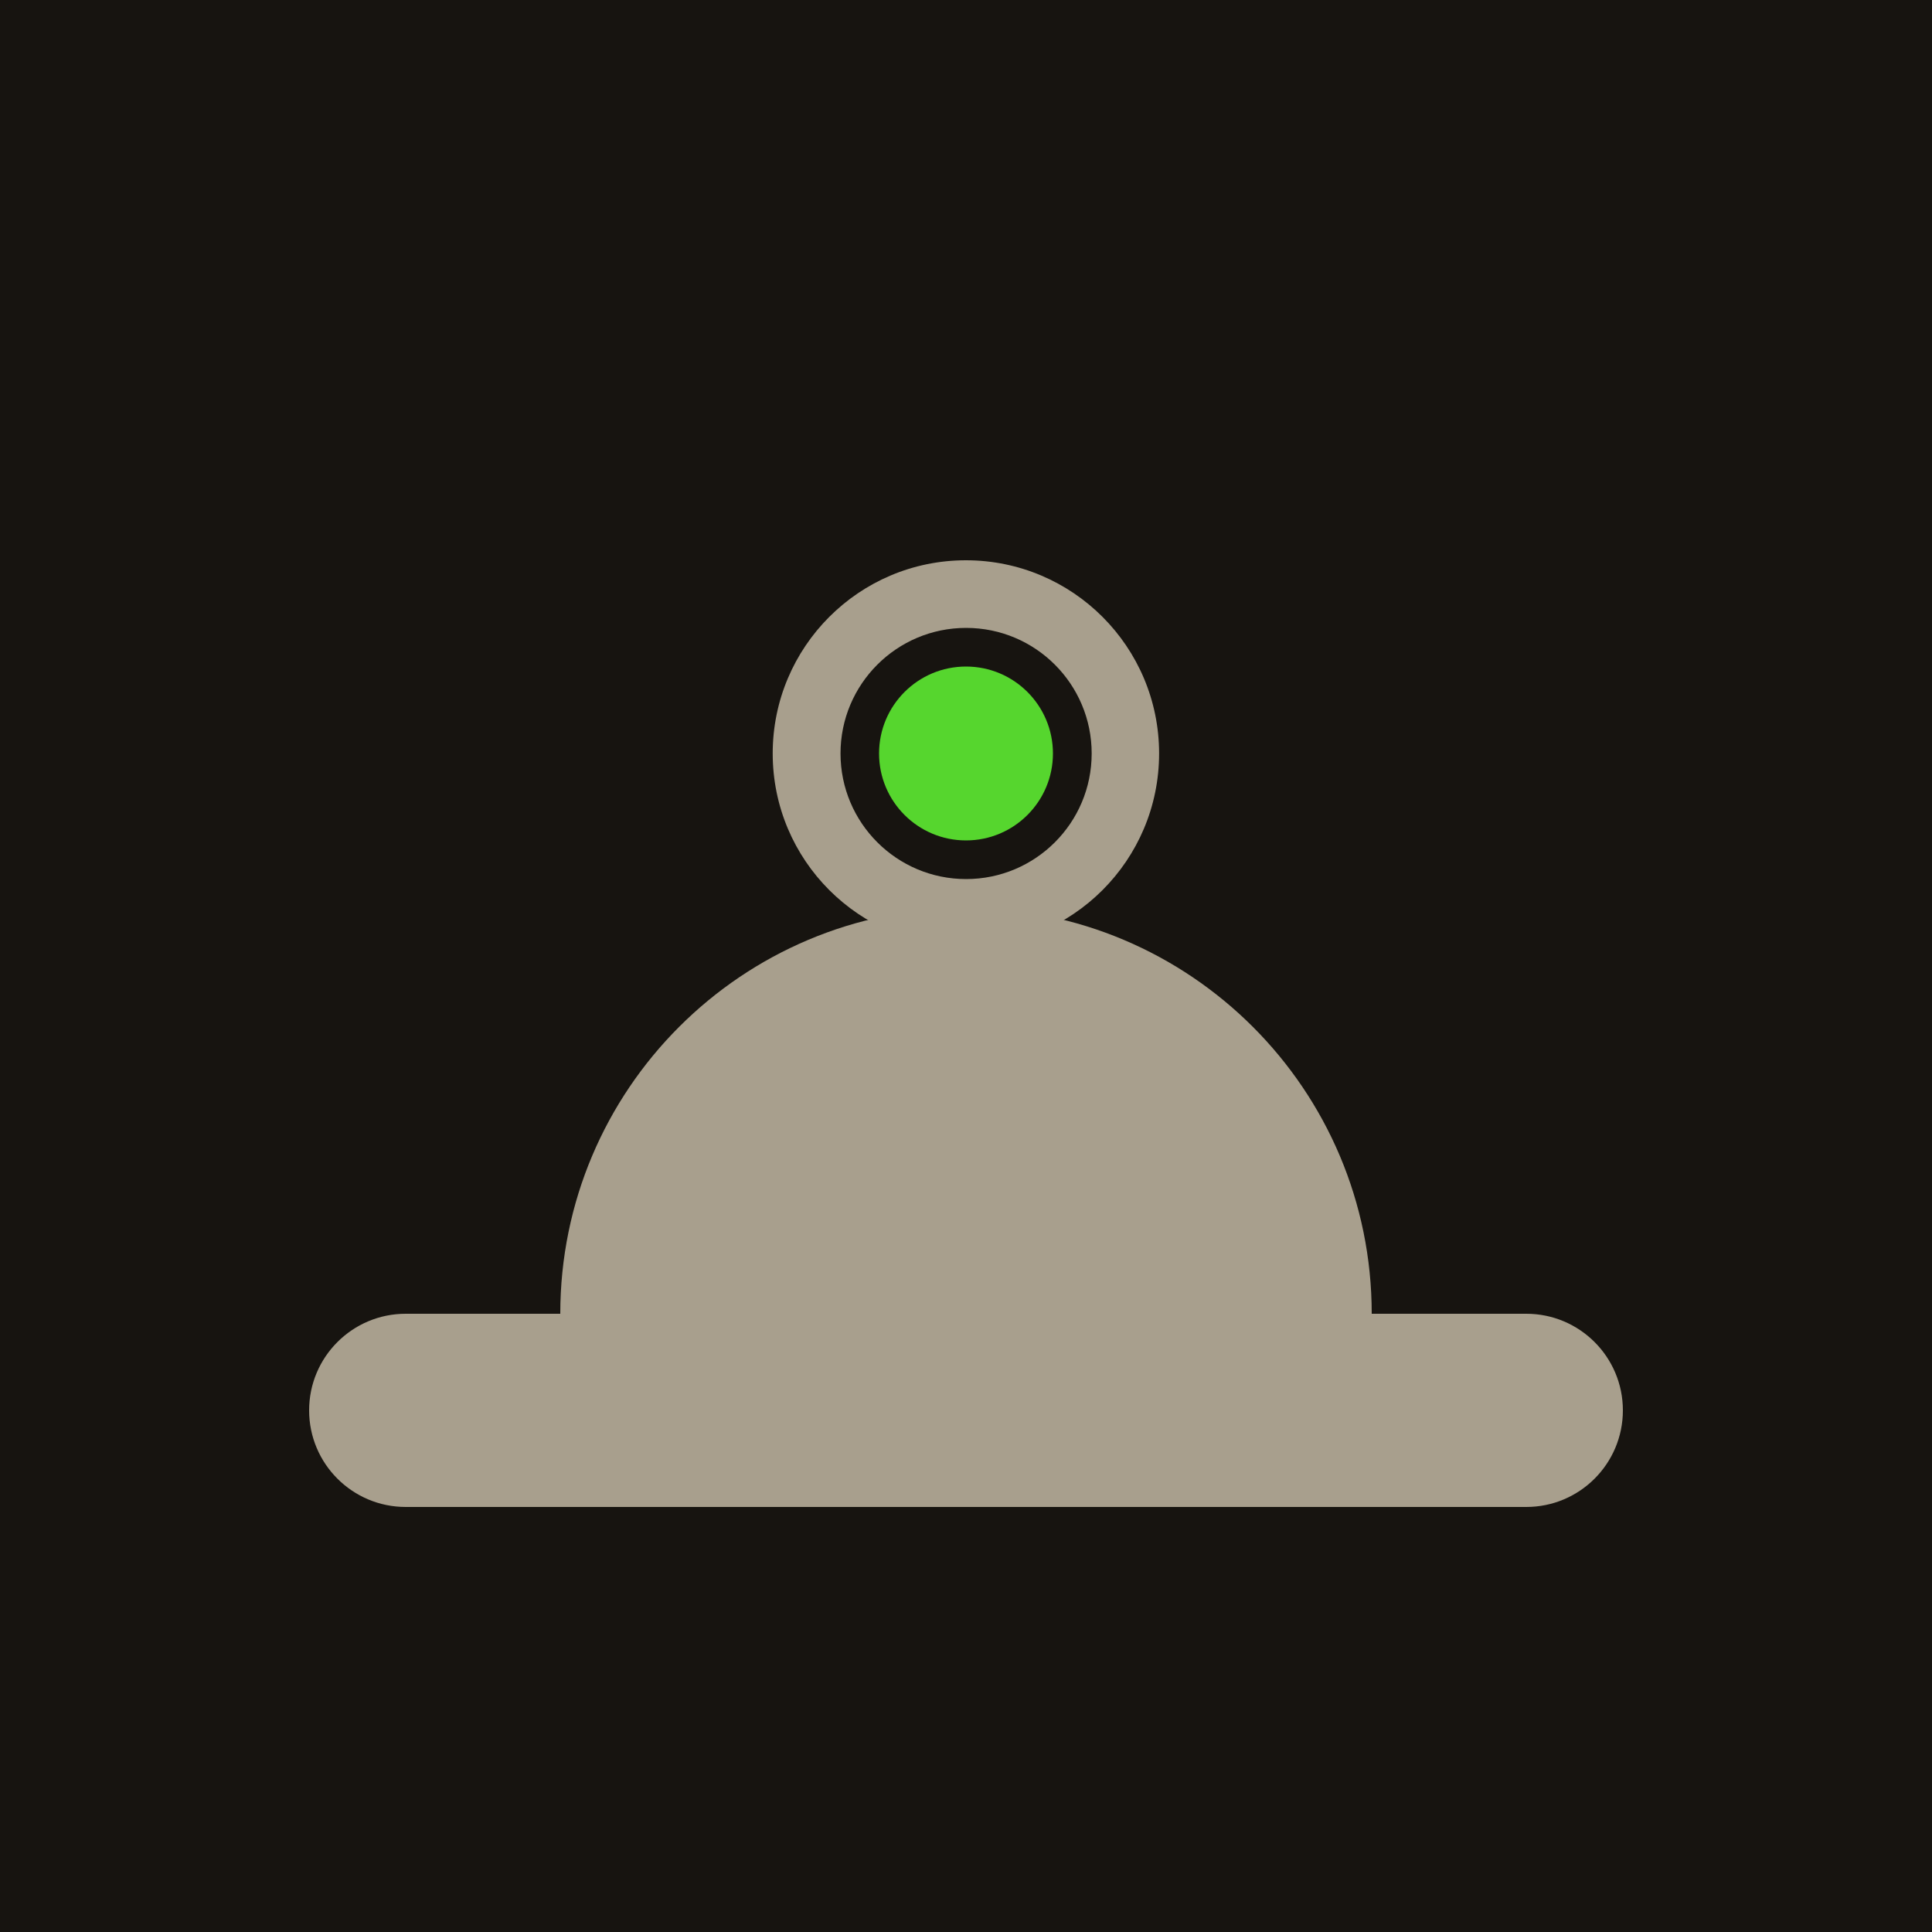
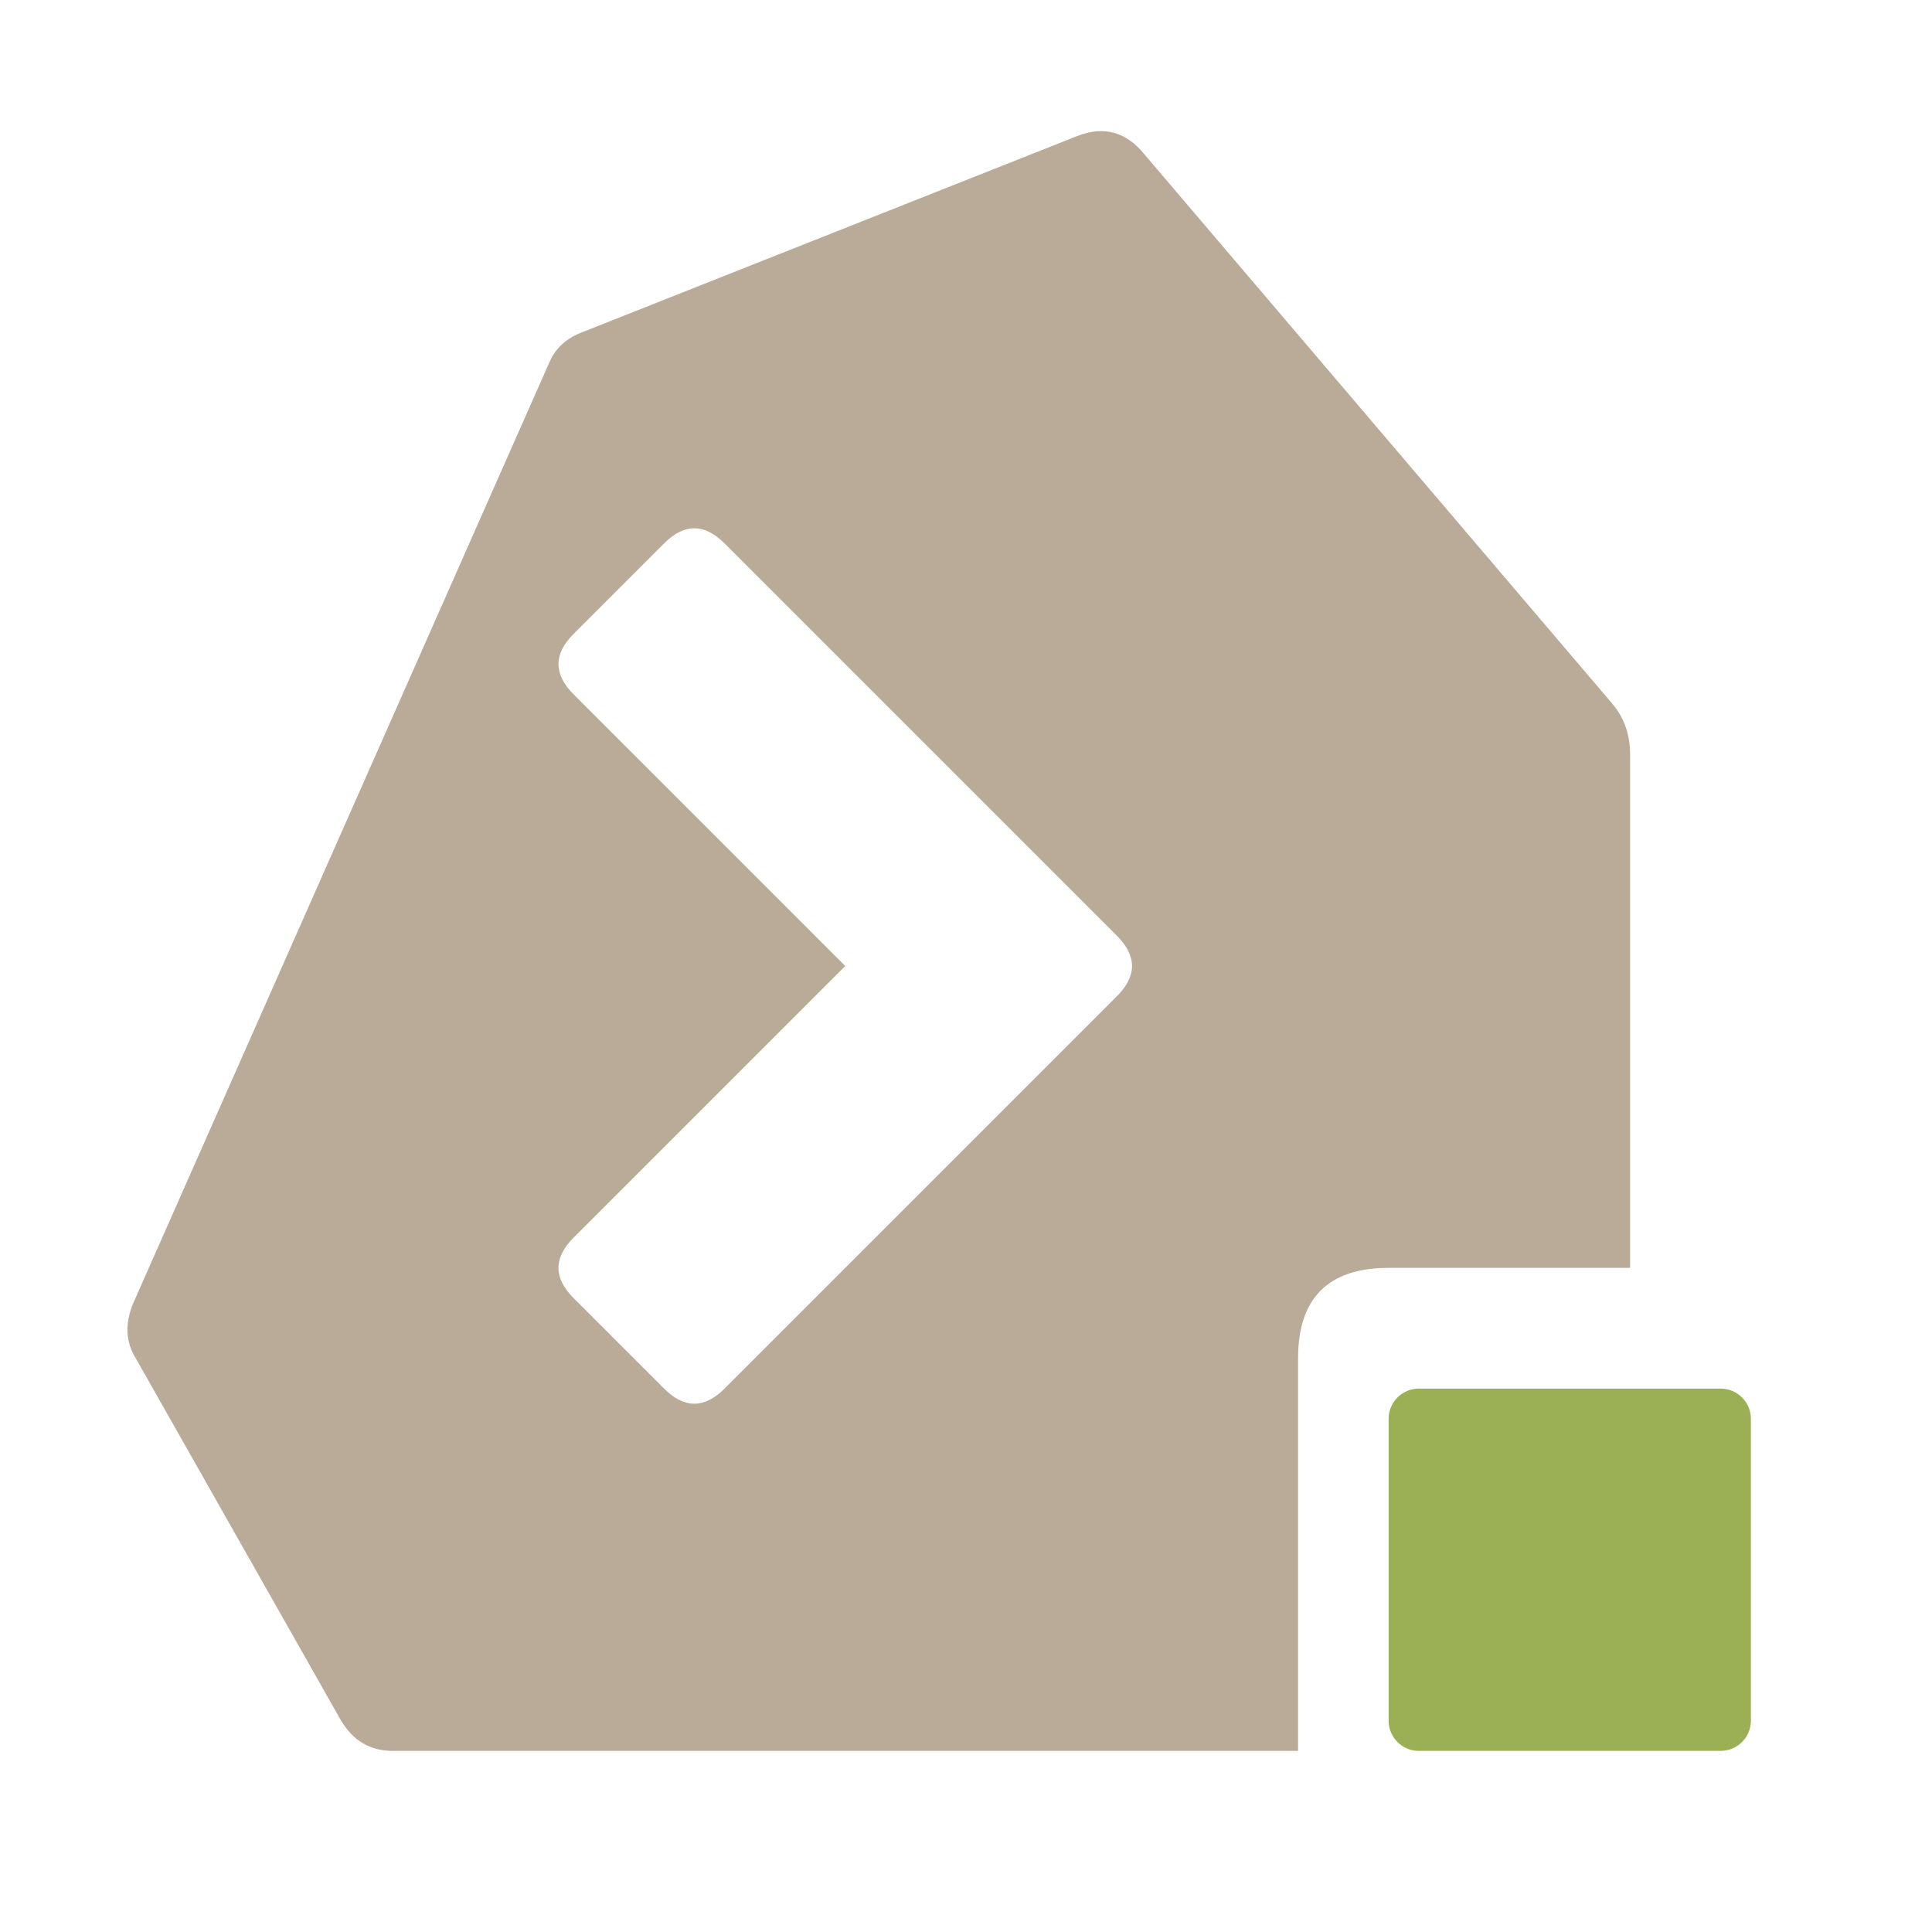
- <svg xmlns="http://www.w3.org/2000/svg" viewBox="0 0 100 100" width="100" height="100">
-   <rect width="100" height="100" fill="#171410" />
-   <g transform="translate(0,0) scale(1)">
-     <rect x="16" y="68" width="68" height="10" rx="5" fill="#A89F8D" />
-     <path d="M29,68 A21,21 0 0 1 71,68 Z" fill="#A89F8D" />
-     <path d="M50,29 A10,10 0 1 1 49.99,29 Z M50,32.5 A6.5,6.5 0 1 0 50.01,32.5 Z" fill-rule="evenodd" fill="#A89F8D" />
-     <circle cx="50" cy="39" r="4.5" fill="#56D62E" />
-   </g>
+ <svg xmlns="http://www.w3.org/2000/svg" viewBox="0 0 64 64" role="img" aria-labelledby="title desc">
+   <path fill="#B9AB98" fill-rule="evenodd" d="M35.7 4.5 Q37 4 37.9 5.1 L53.4 23.3 Q54 24 54 25 V42 H46 Q43 42 43 45 V58 H13 Q11.9 58 11.3 57 L4.5 45 Q4 44.2 4.4 43.2 L18.2 12 Q18.5 11.3 19.3 11 L35.7 4.5 Z M24 18 L37 31 Q38 32 37 33 L24 46 Q23 47 22 46 L19 43 Q18 42 19 41 L28 32 L19 23 Q18 22 19 21 L22 18 Q23 17 24 18 Z" />
+   <rect x="46" y="46" width="12" height="12" rx="1" fill="#9BAF55" />
</svg>
